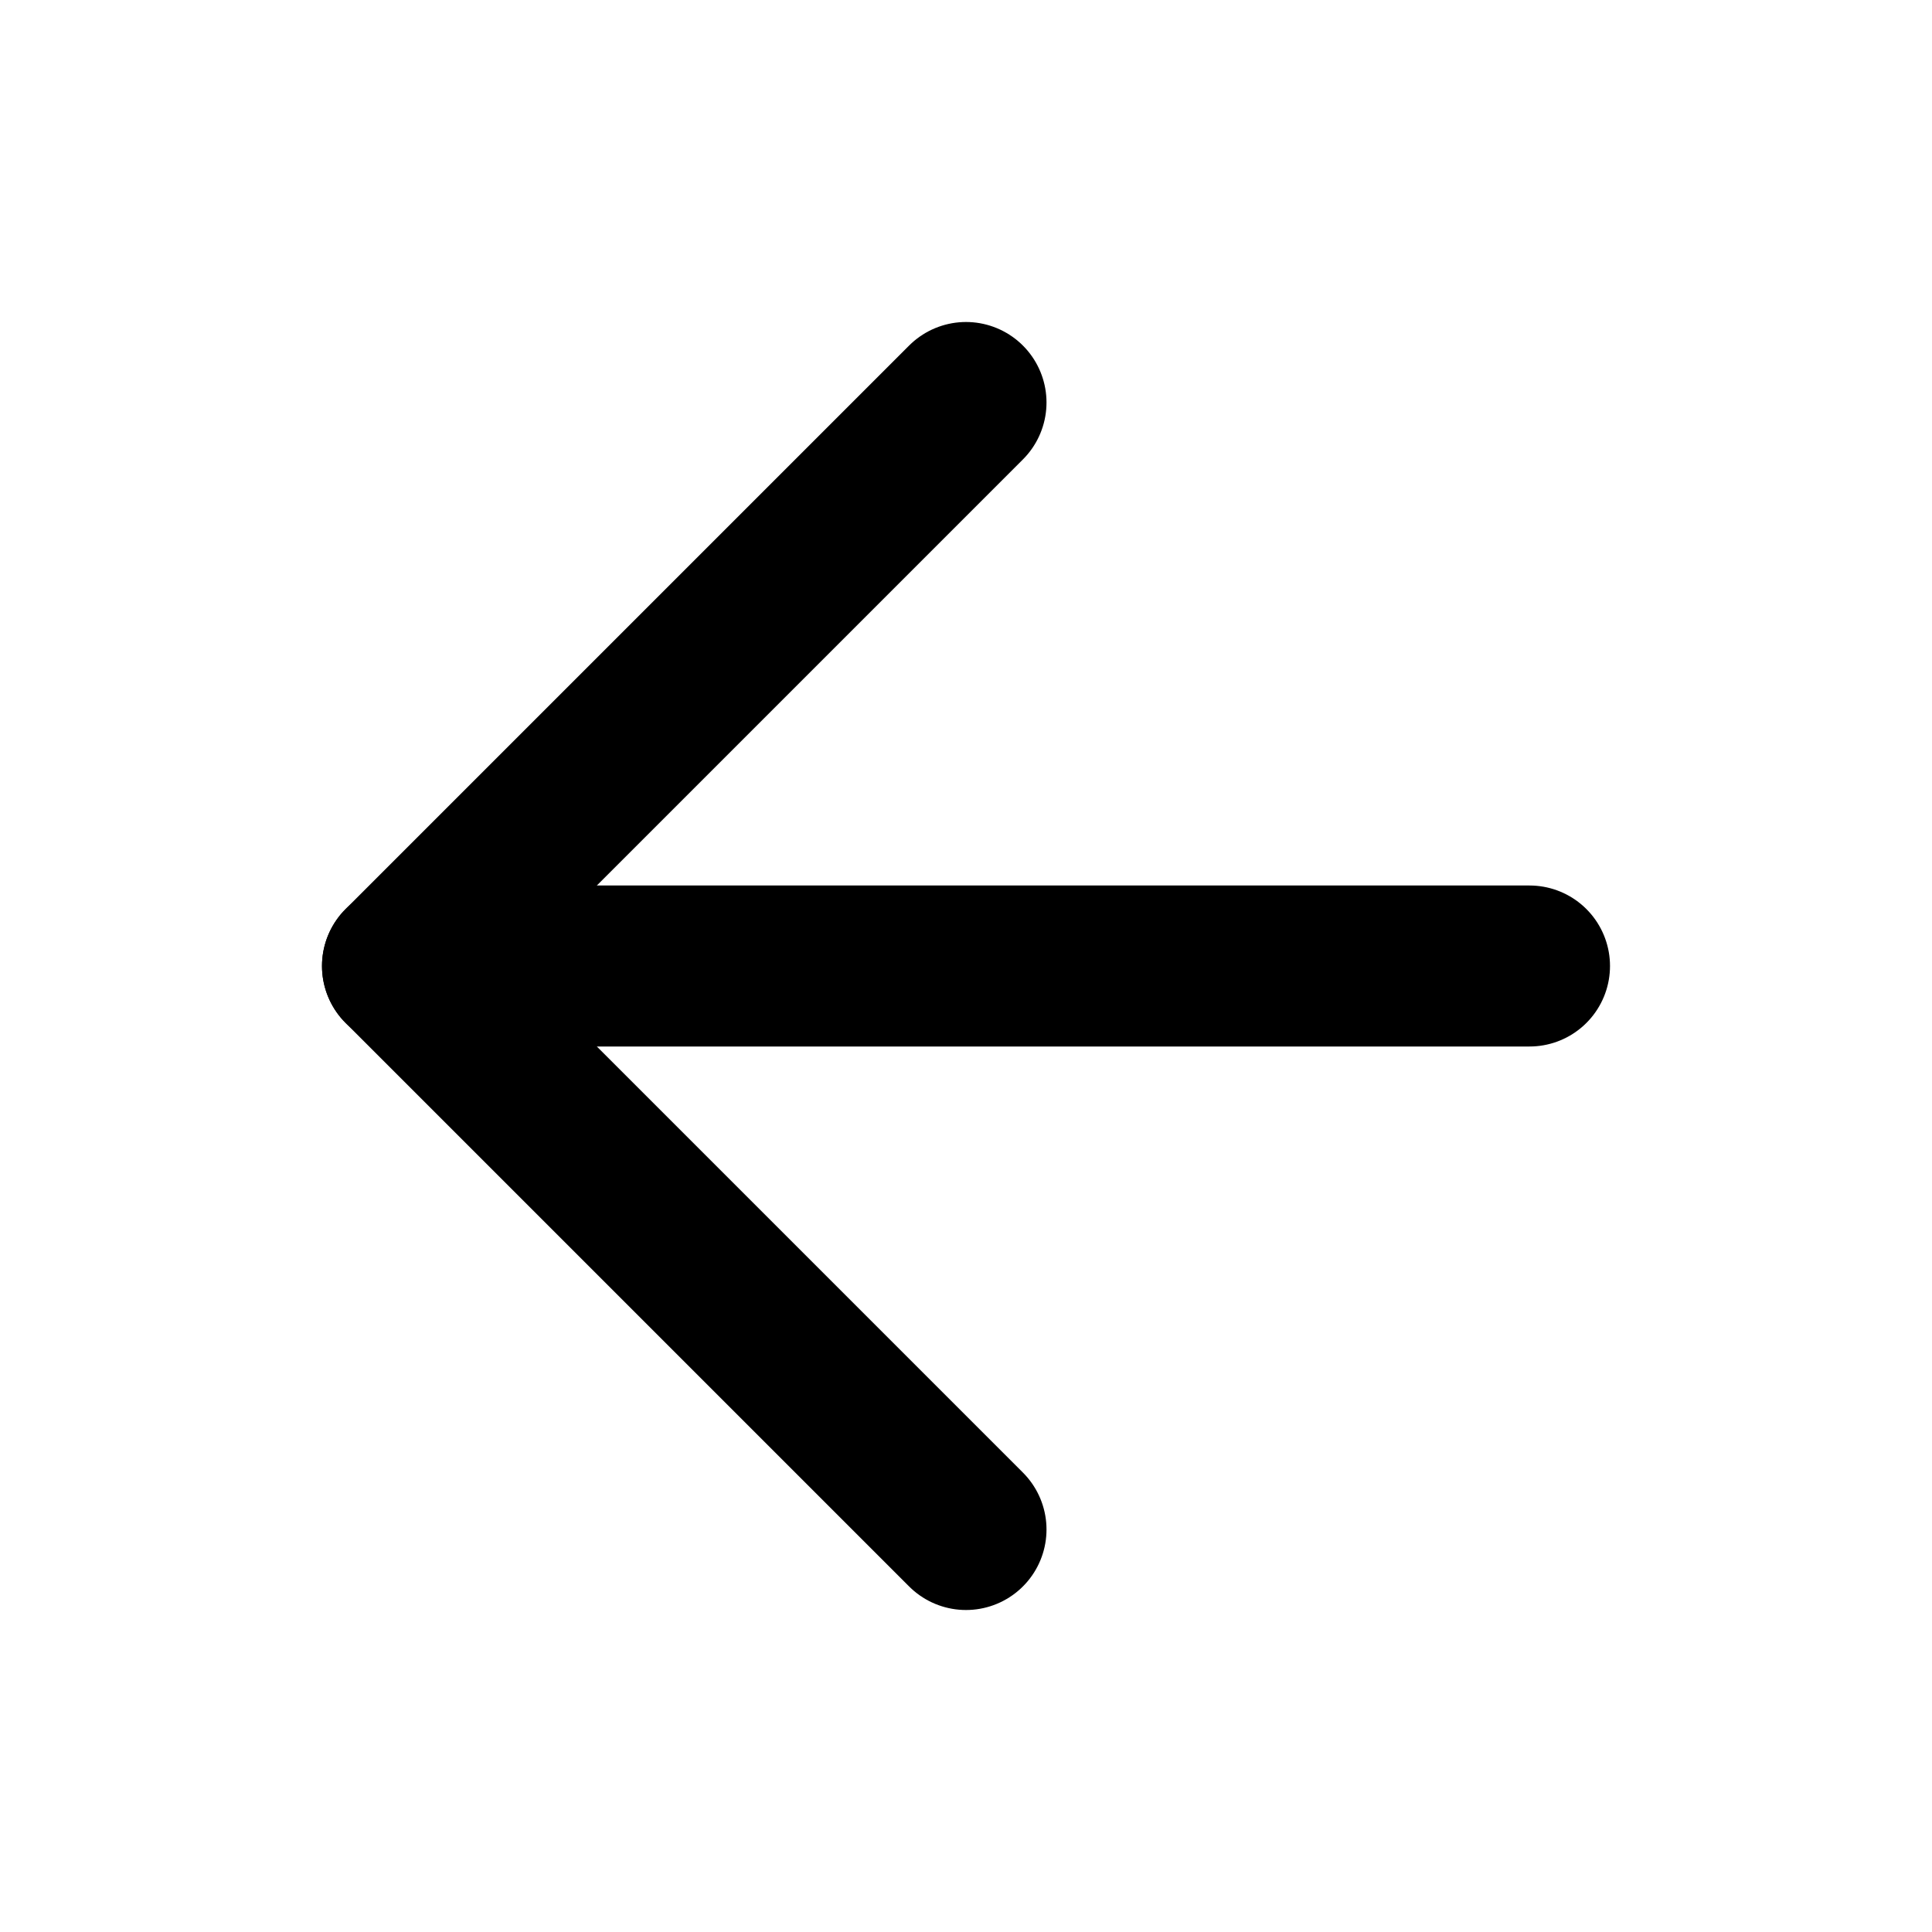
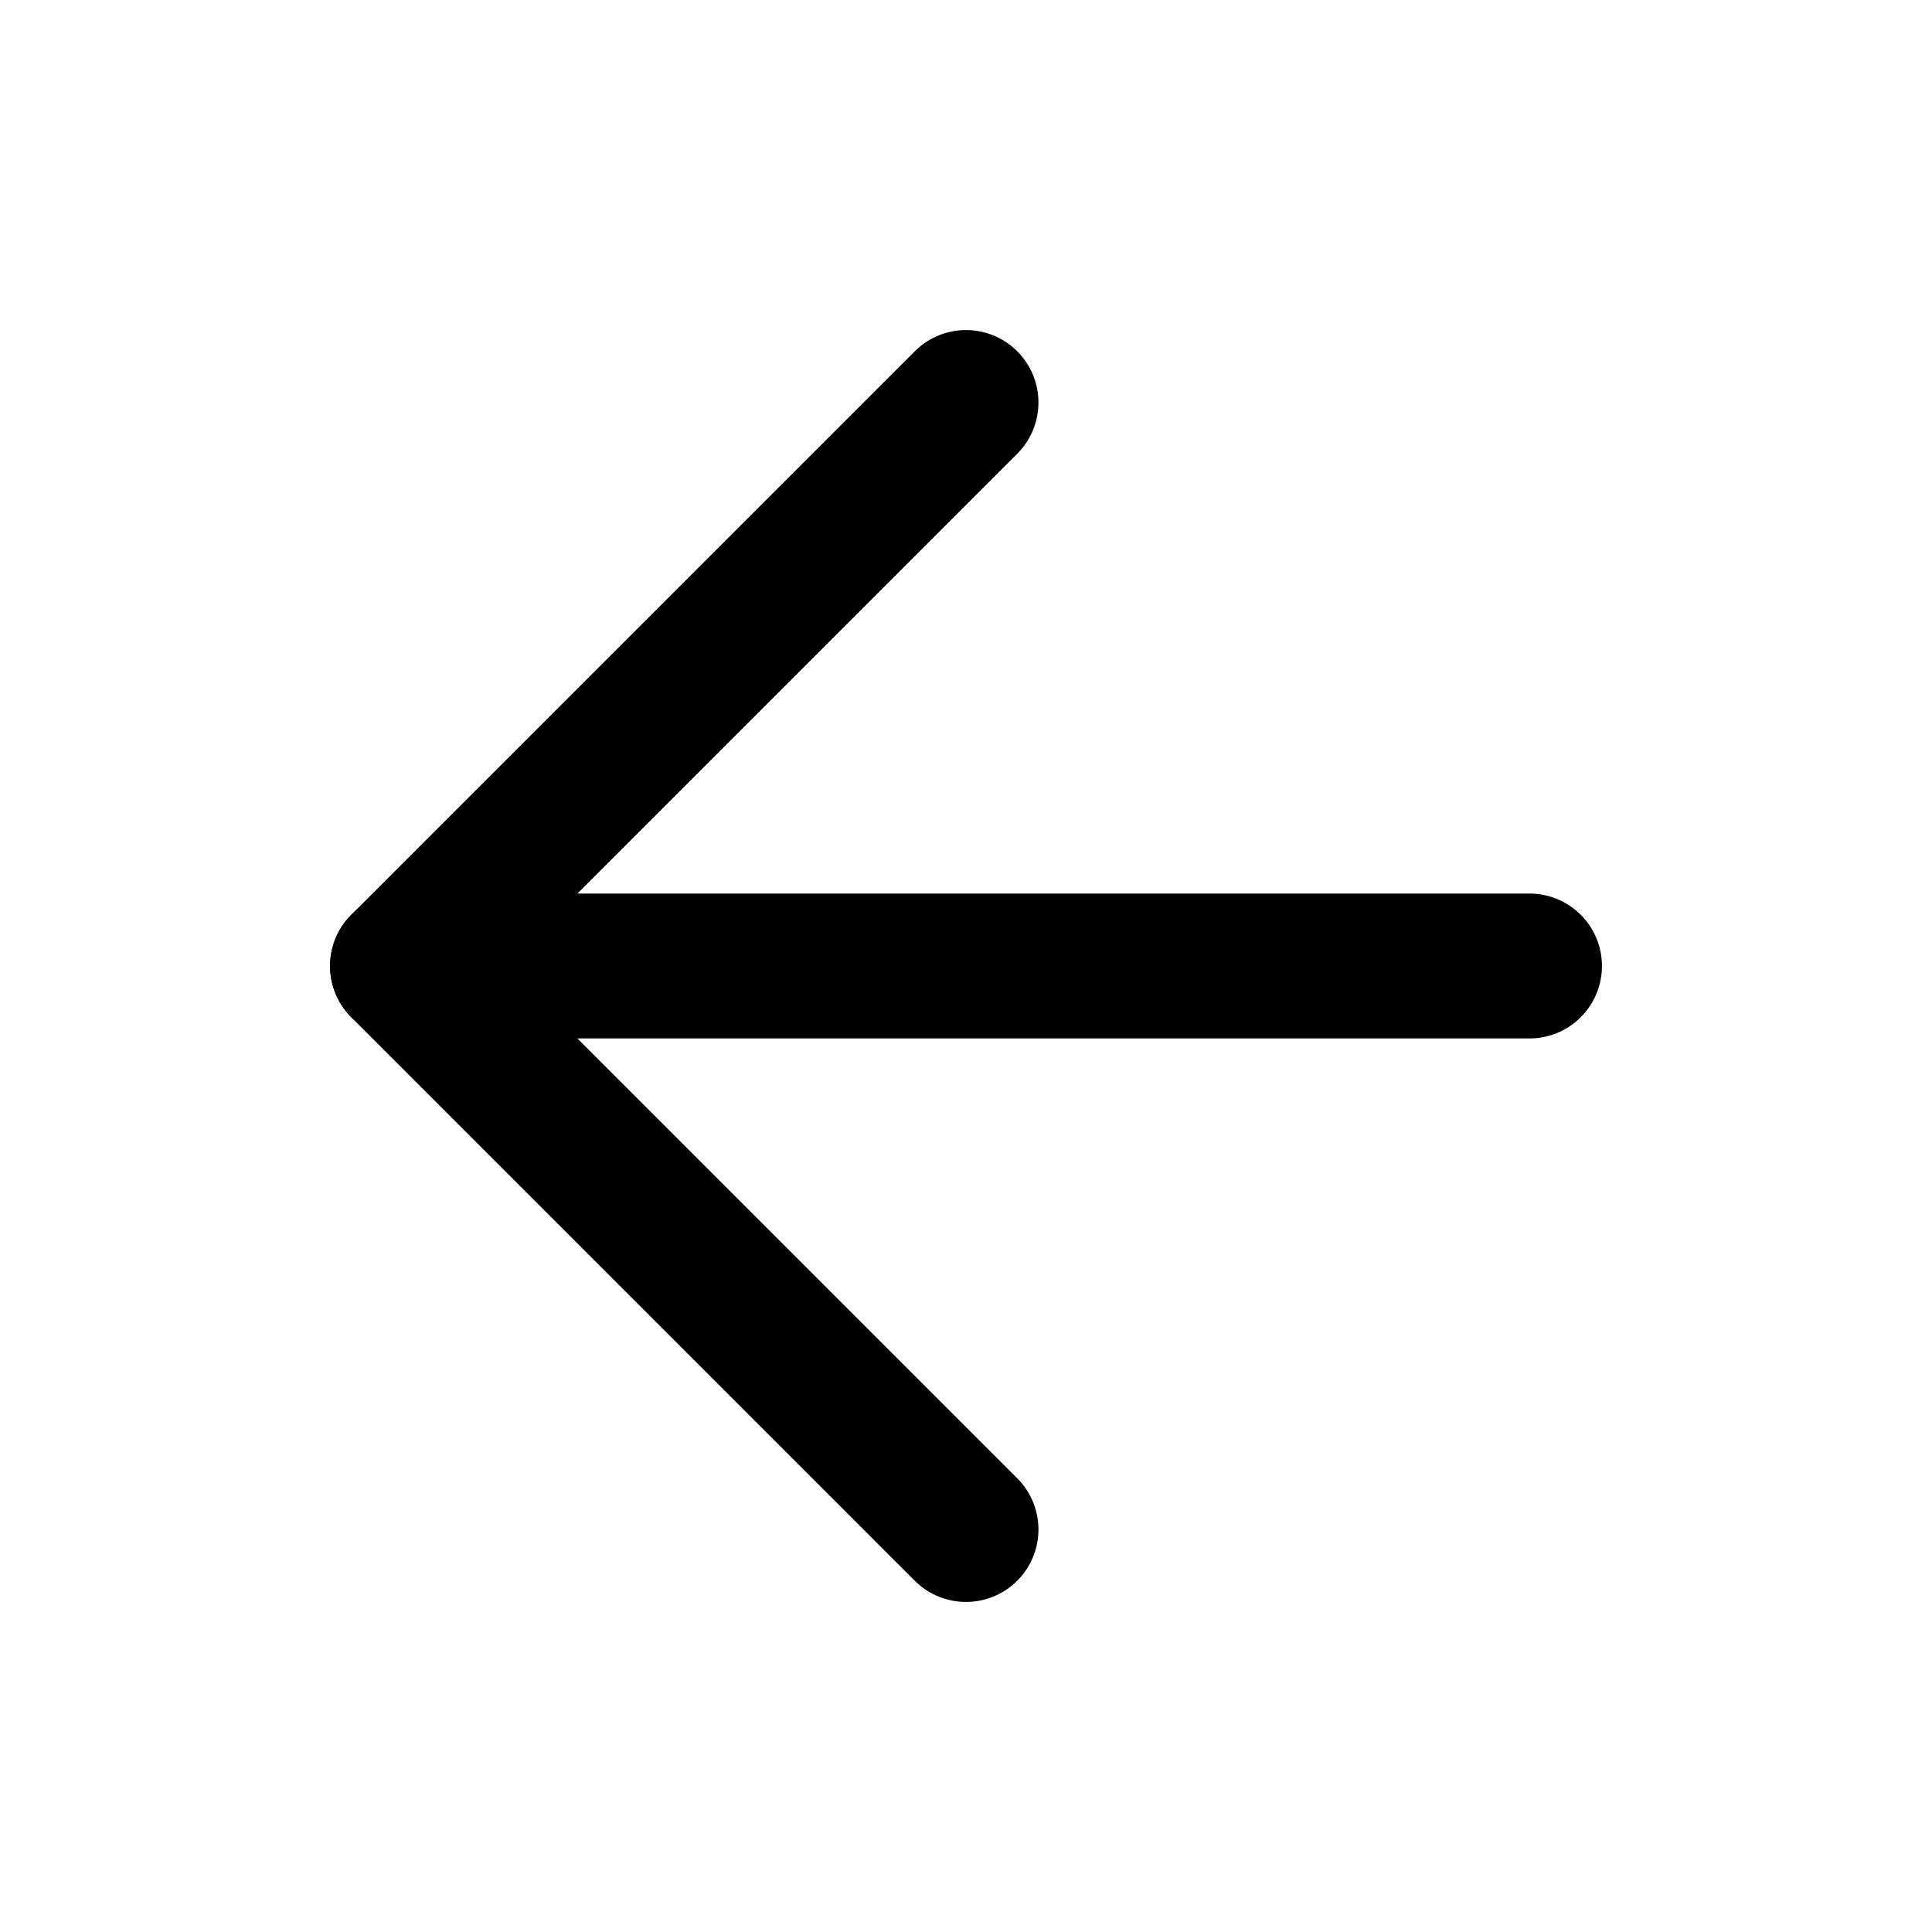
<svg xmlns="http://www.w3.org/2000/svg" viewBox="0 0 24 24" fill="none">
-   <path d="M19 12H5" stroke="currentColor" stroke-width="2" stroke-linecap="round" />
-   <path d="M12 19L5 12L12 5" stroke="currentColor" stroke-width="2" stroke-linecap="round" stroke-linejoin="round" />
+   <path d="M19 12H5" stroke="currentColor" stroke-width="1.8" stroke-linecap="round" stroke-linejoin="round" />
+   <path d="M12 19L5 12L12 5" stroke="currentColor" stroke-width="1.8" stroke-linecap="round" stroke-linejoin="round" />
</svg>
